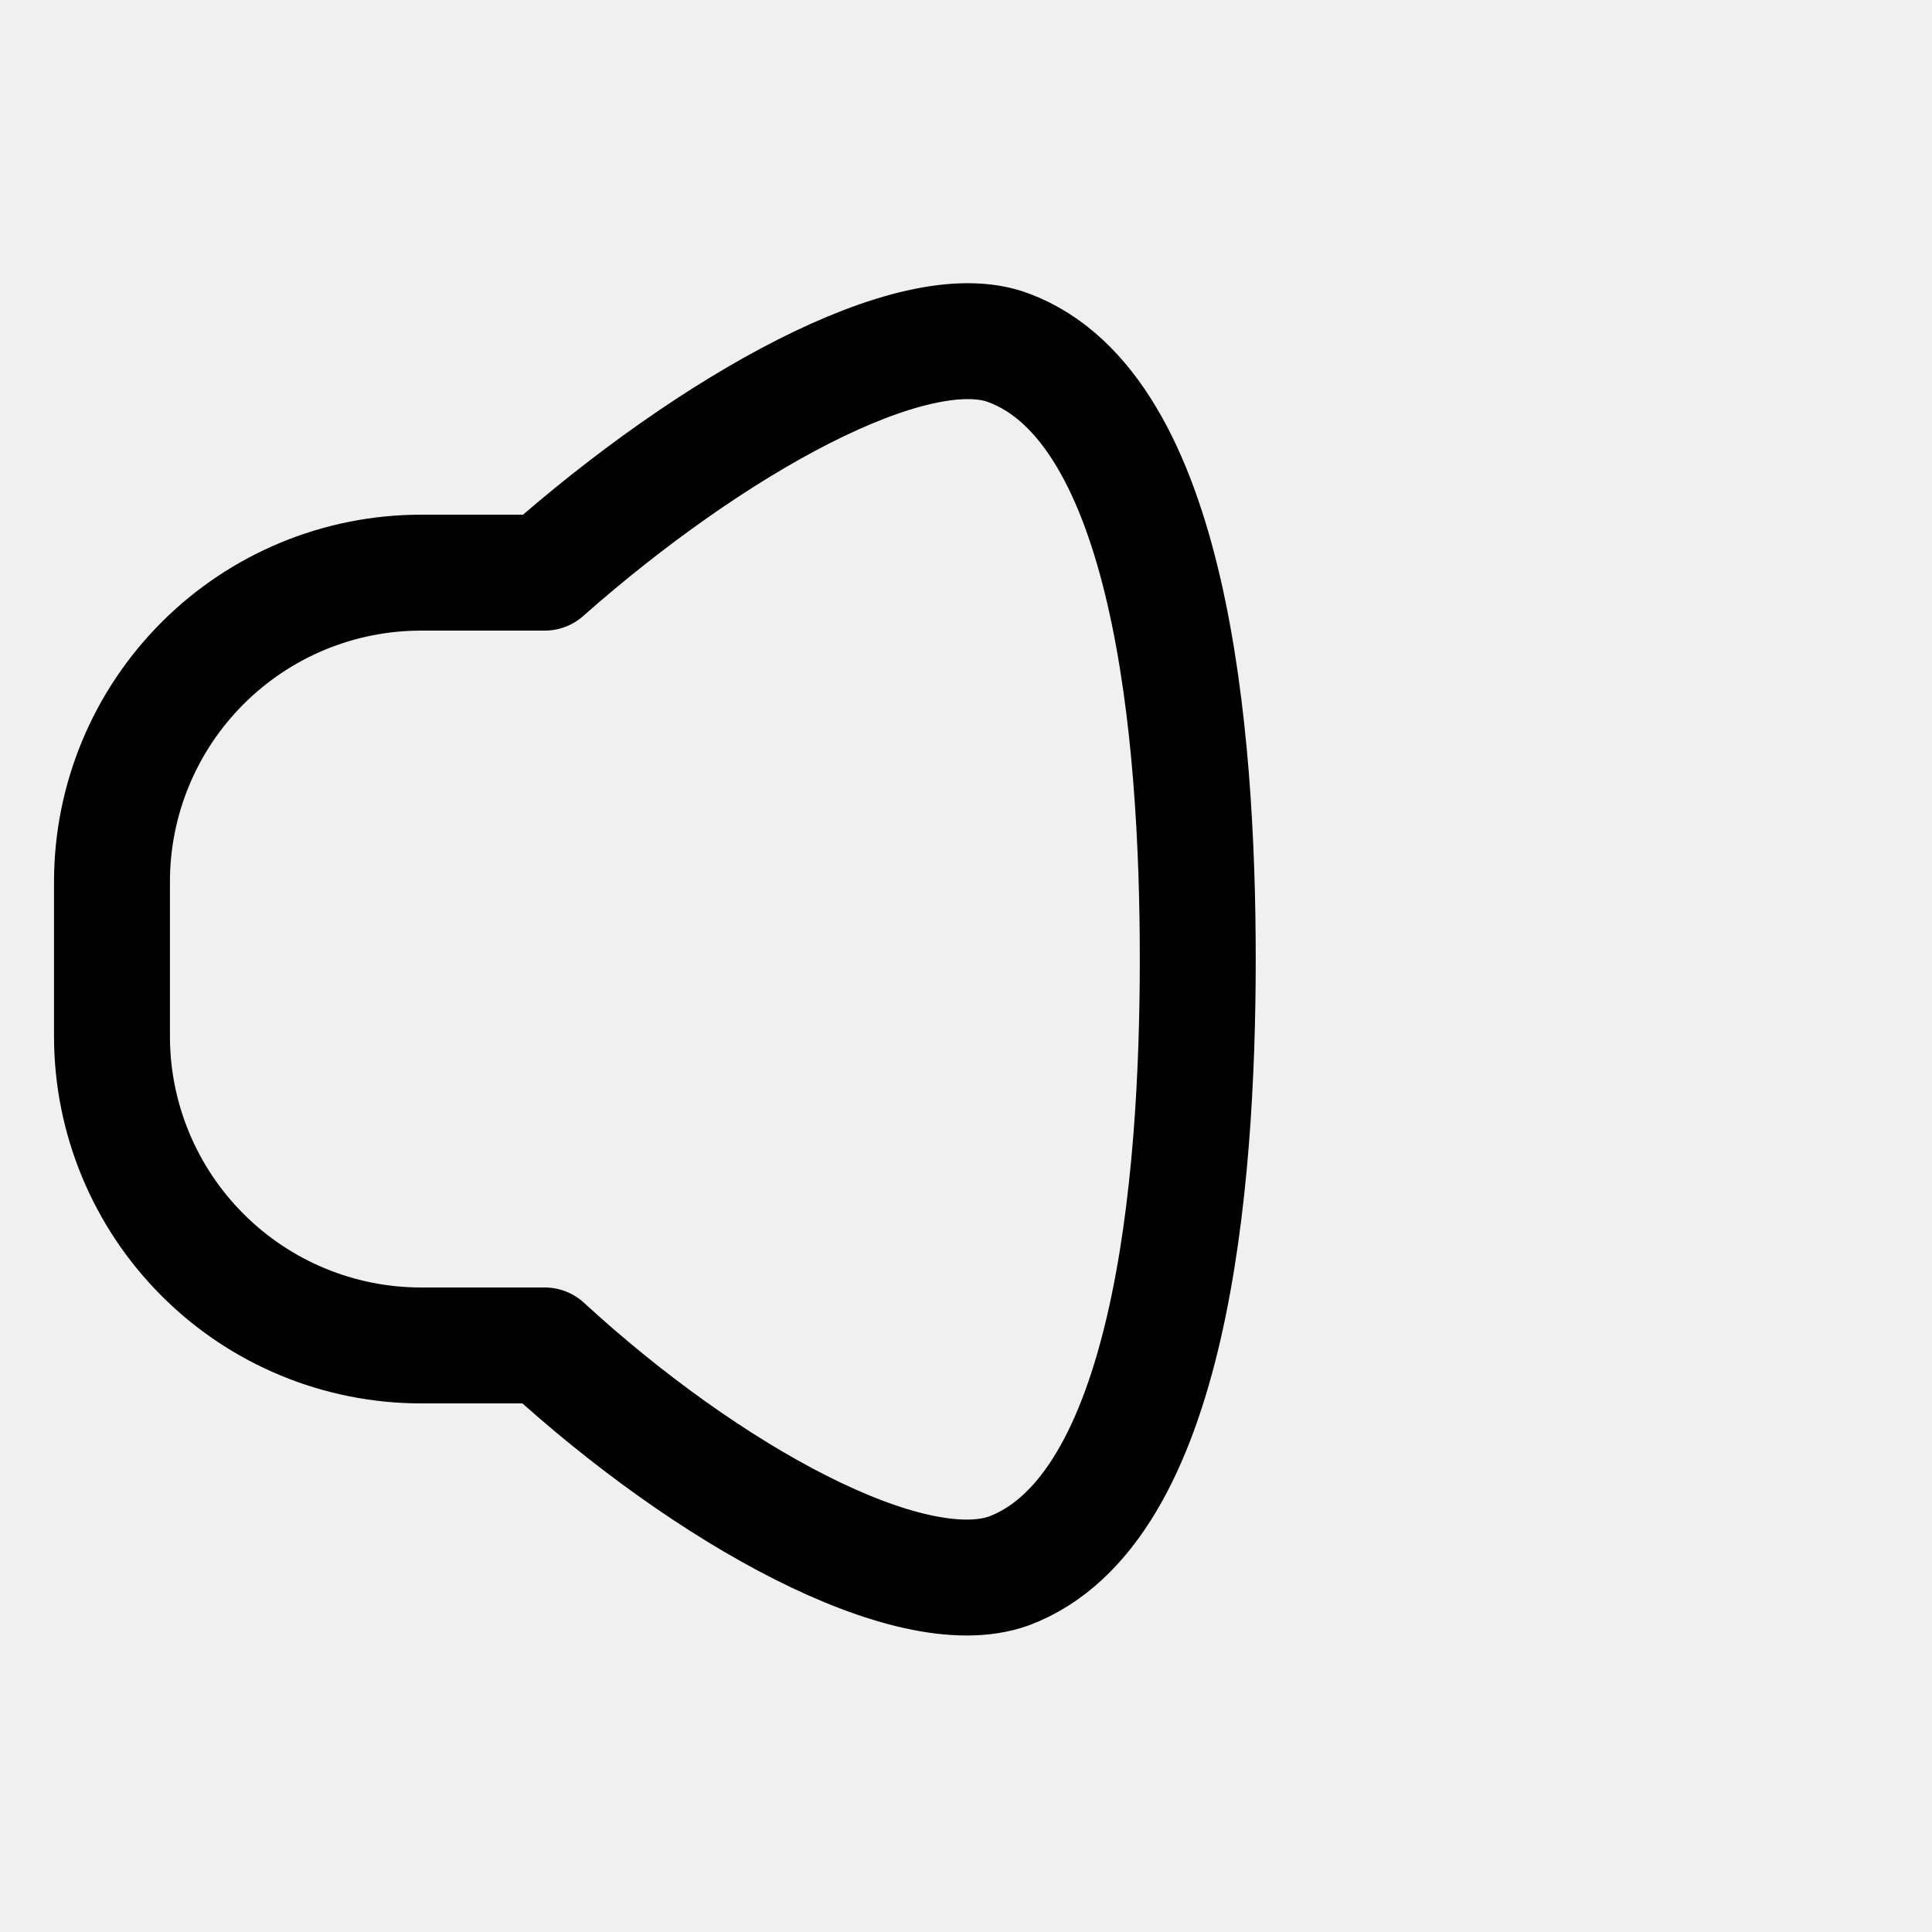
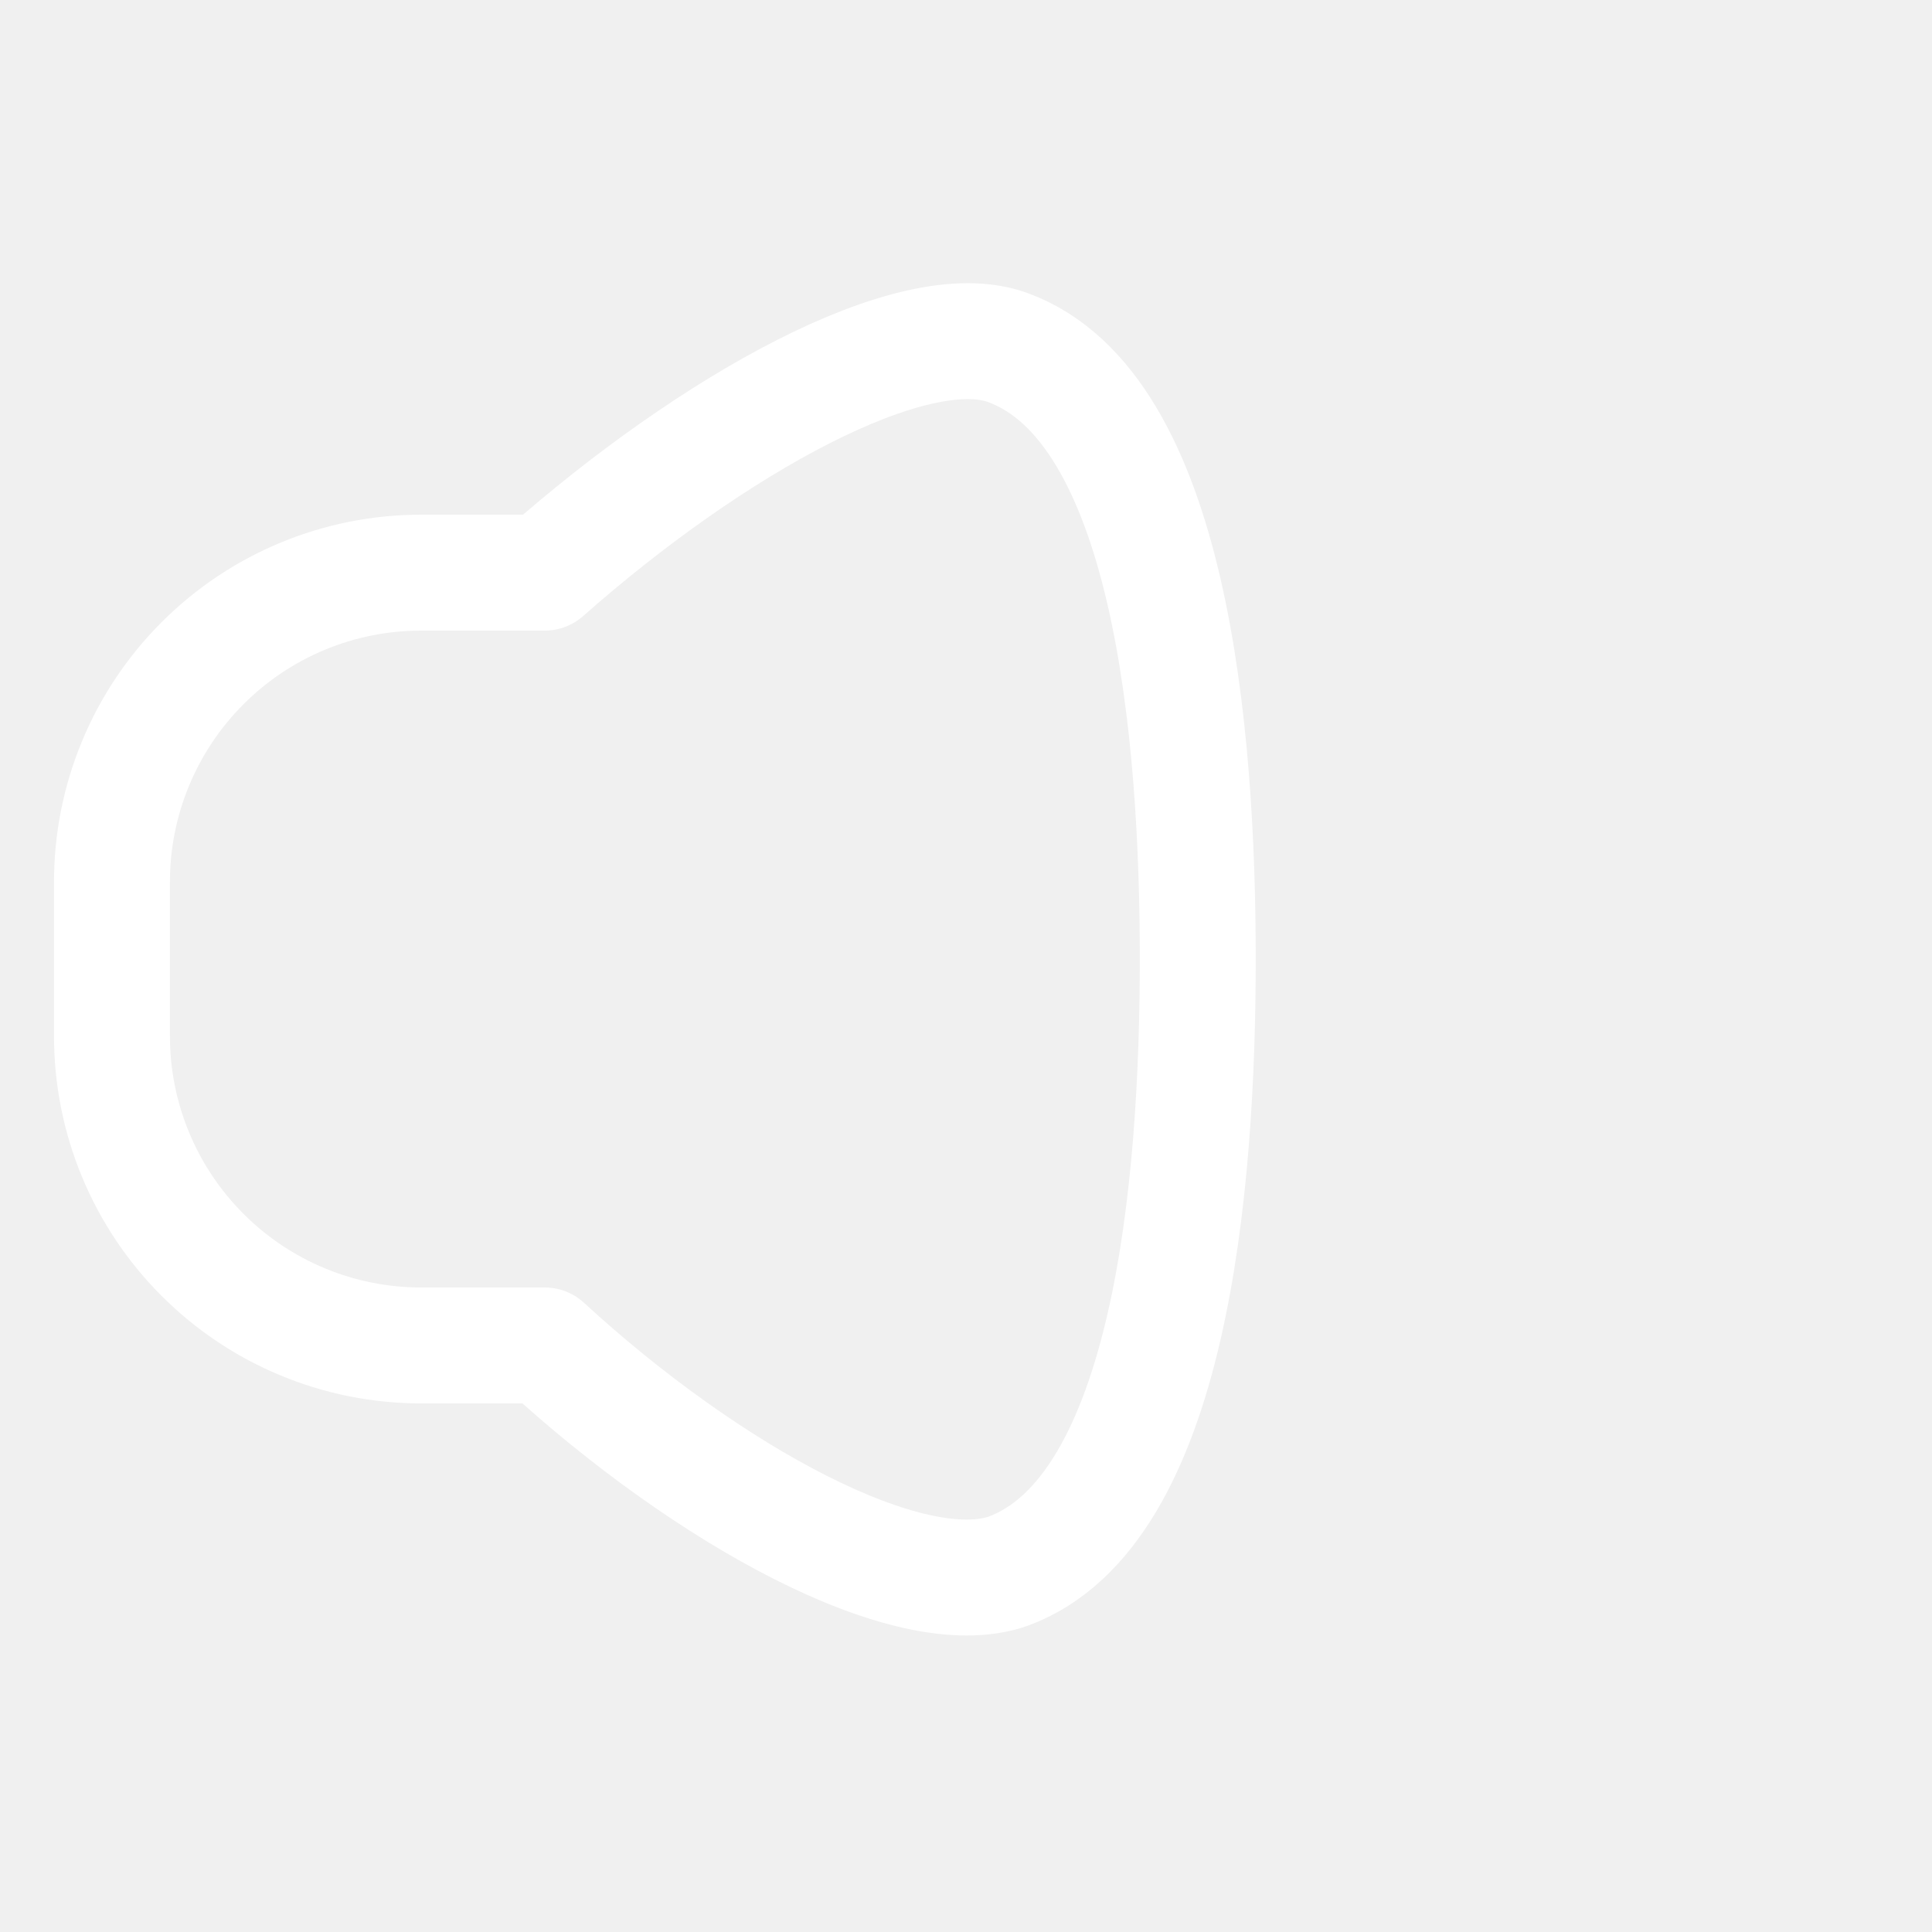
<svg xmlns="http://www.w3.org/2000/svg" width="800px" height="800px" viewBox="-0.5 0 25 25" fill="none">
  <g id="SVGRepo_bgCarrier" stroke-width="0" />
  <g id="SVGRepo_tracerCarrier" stroke-linecap="round" stroke-linejoin="round" />
  <g id="SVGRepo_iconCarrier">
-     <path d="M12.549 4.5C11.319 4.04 8.709 5.5 6.549 7.41H4.949C3.888 7.41 2.871 7.831 2.121 8.582C1.371 9.332 0.949 10.349 0.949 11.41V13.41C0.949 14.471 1.371 15.488 2.121 16.238C2.871 16.989 3.888 17.41 4.949 17.41H6.549C8.659 19.35 11.269 20.78 12.549 20.33C14.649 19.55 14.999 15.33 14.999 12.41C14.999 9.49 14.649 5.28 12.549 4.5Z" stroke="#000000" stroke-width="1.5" stroke-linecap="round" stroke-linejoin="round" />
+     <path d="M12.549 4.5C11.319 4.04 8.709 5.5 6.549 7.41H4.949C3.888 7.41 2.871 7.831 2.121 8.582C1.371 9.332 0.949 10.349 0.949 11.41V13.41C0.949 14.471 1.371 15.488 2.121 16.238C2.871 16.989 3.888 17.41 4.949 17.41H6.549C8.659 19.35 11.269 20.78 12.549 20.33C14.649 19.55 14.999 15.33 14.999 12.41C14.999 9.49 14.649 5.28 12.549 4.5Z" stroke="#ffffff" stroke-width="1.5" stroke-linecap="round" stroke-linejoin="round" />
  </g>
</svg>
